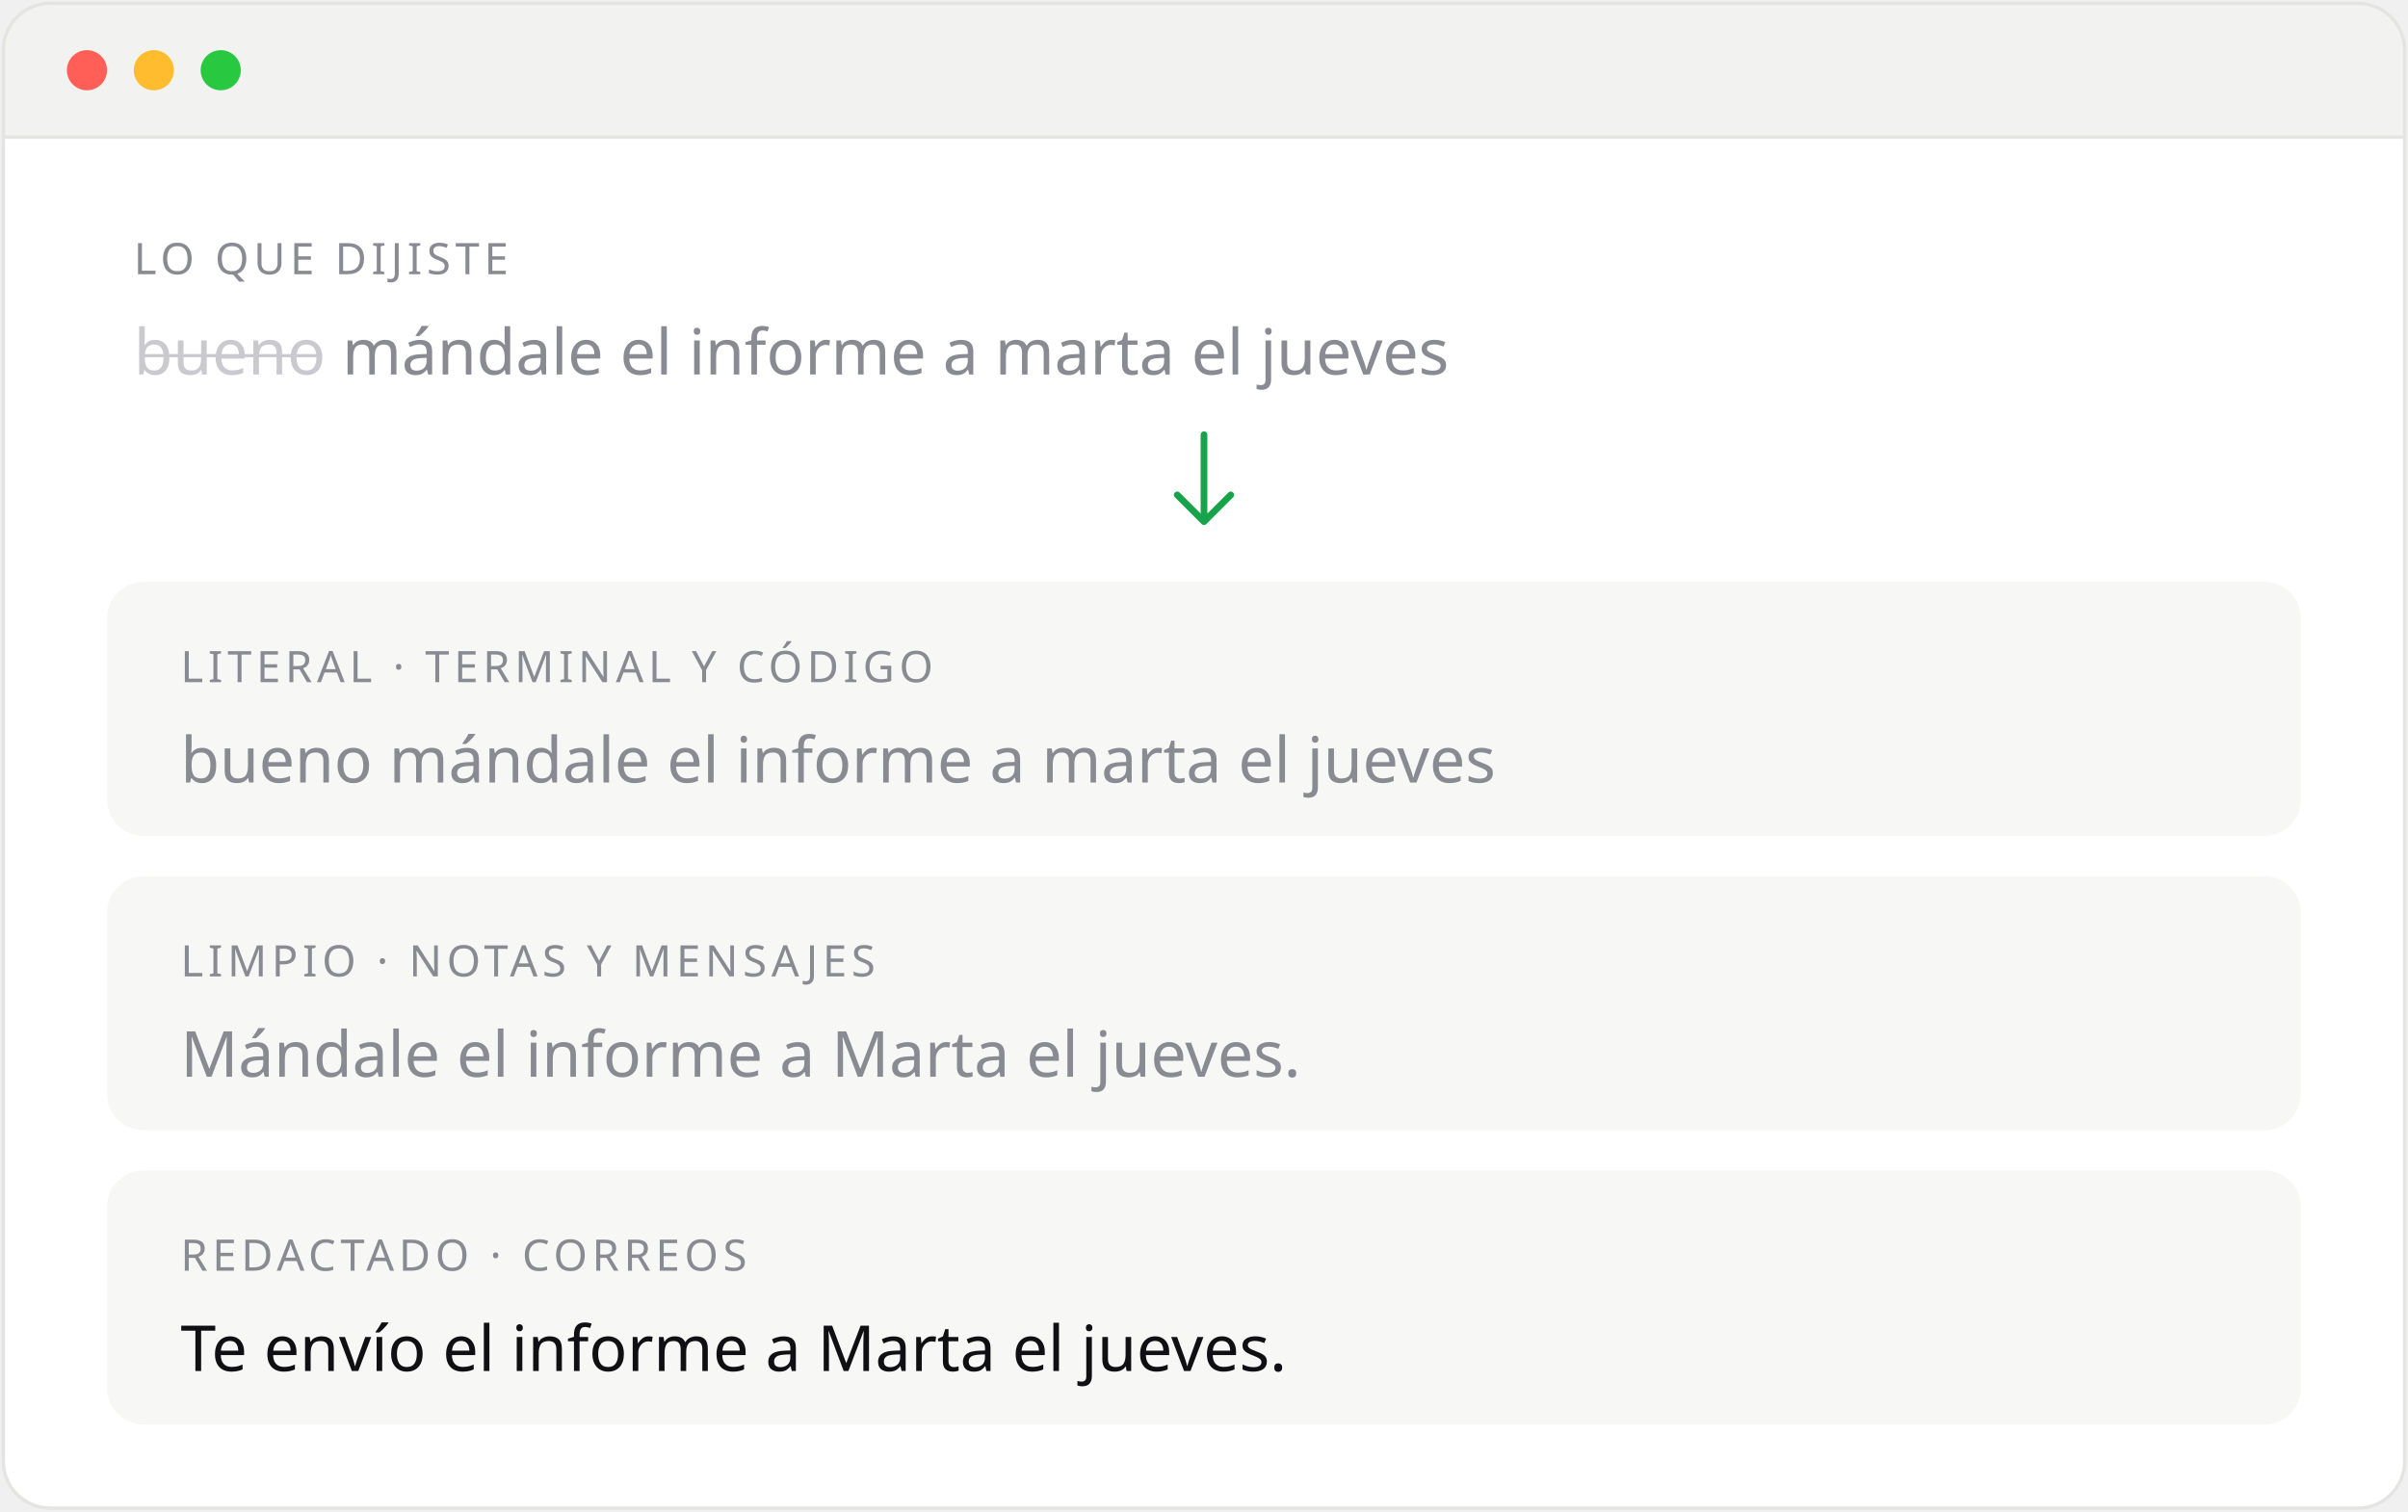
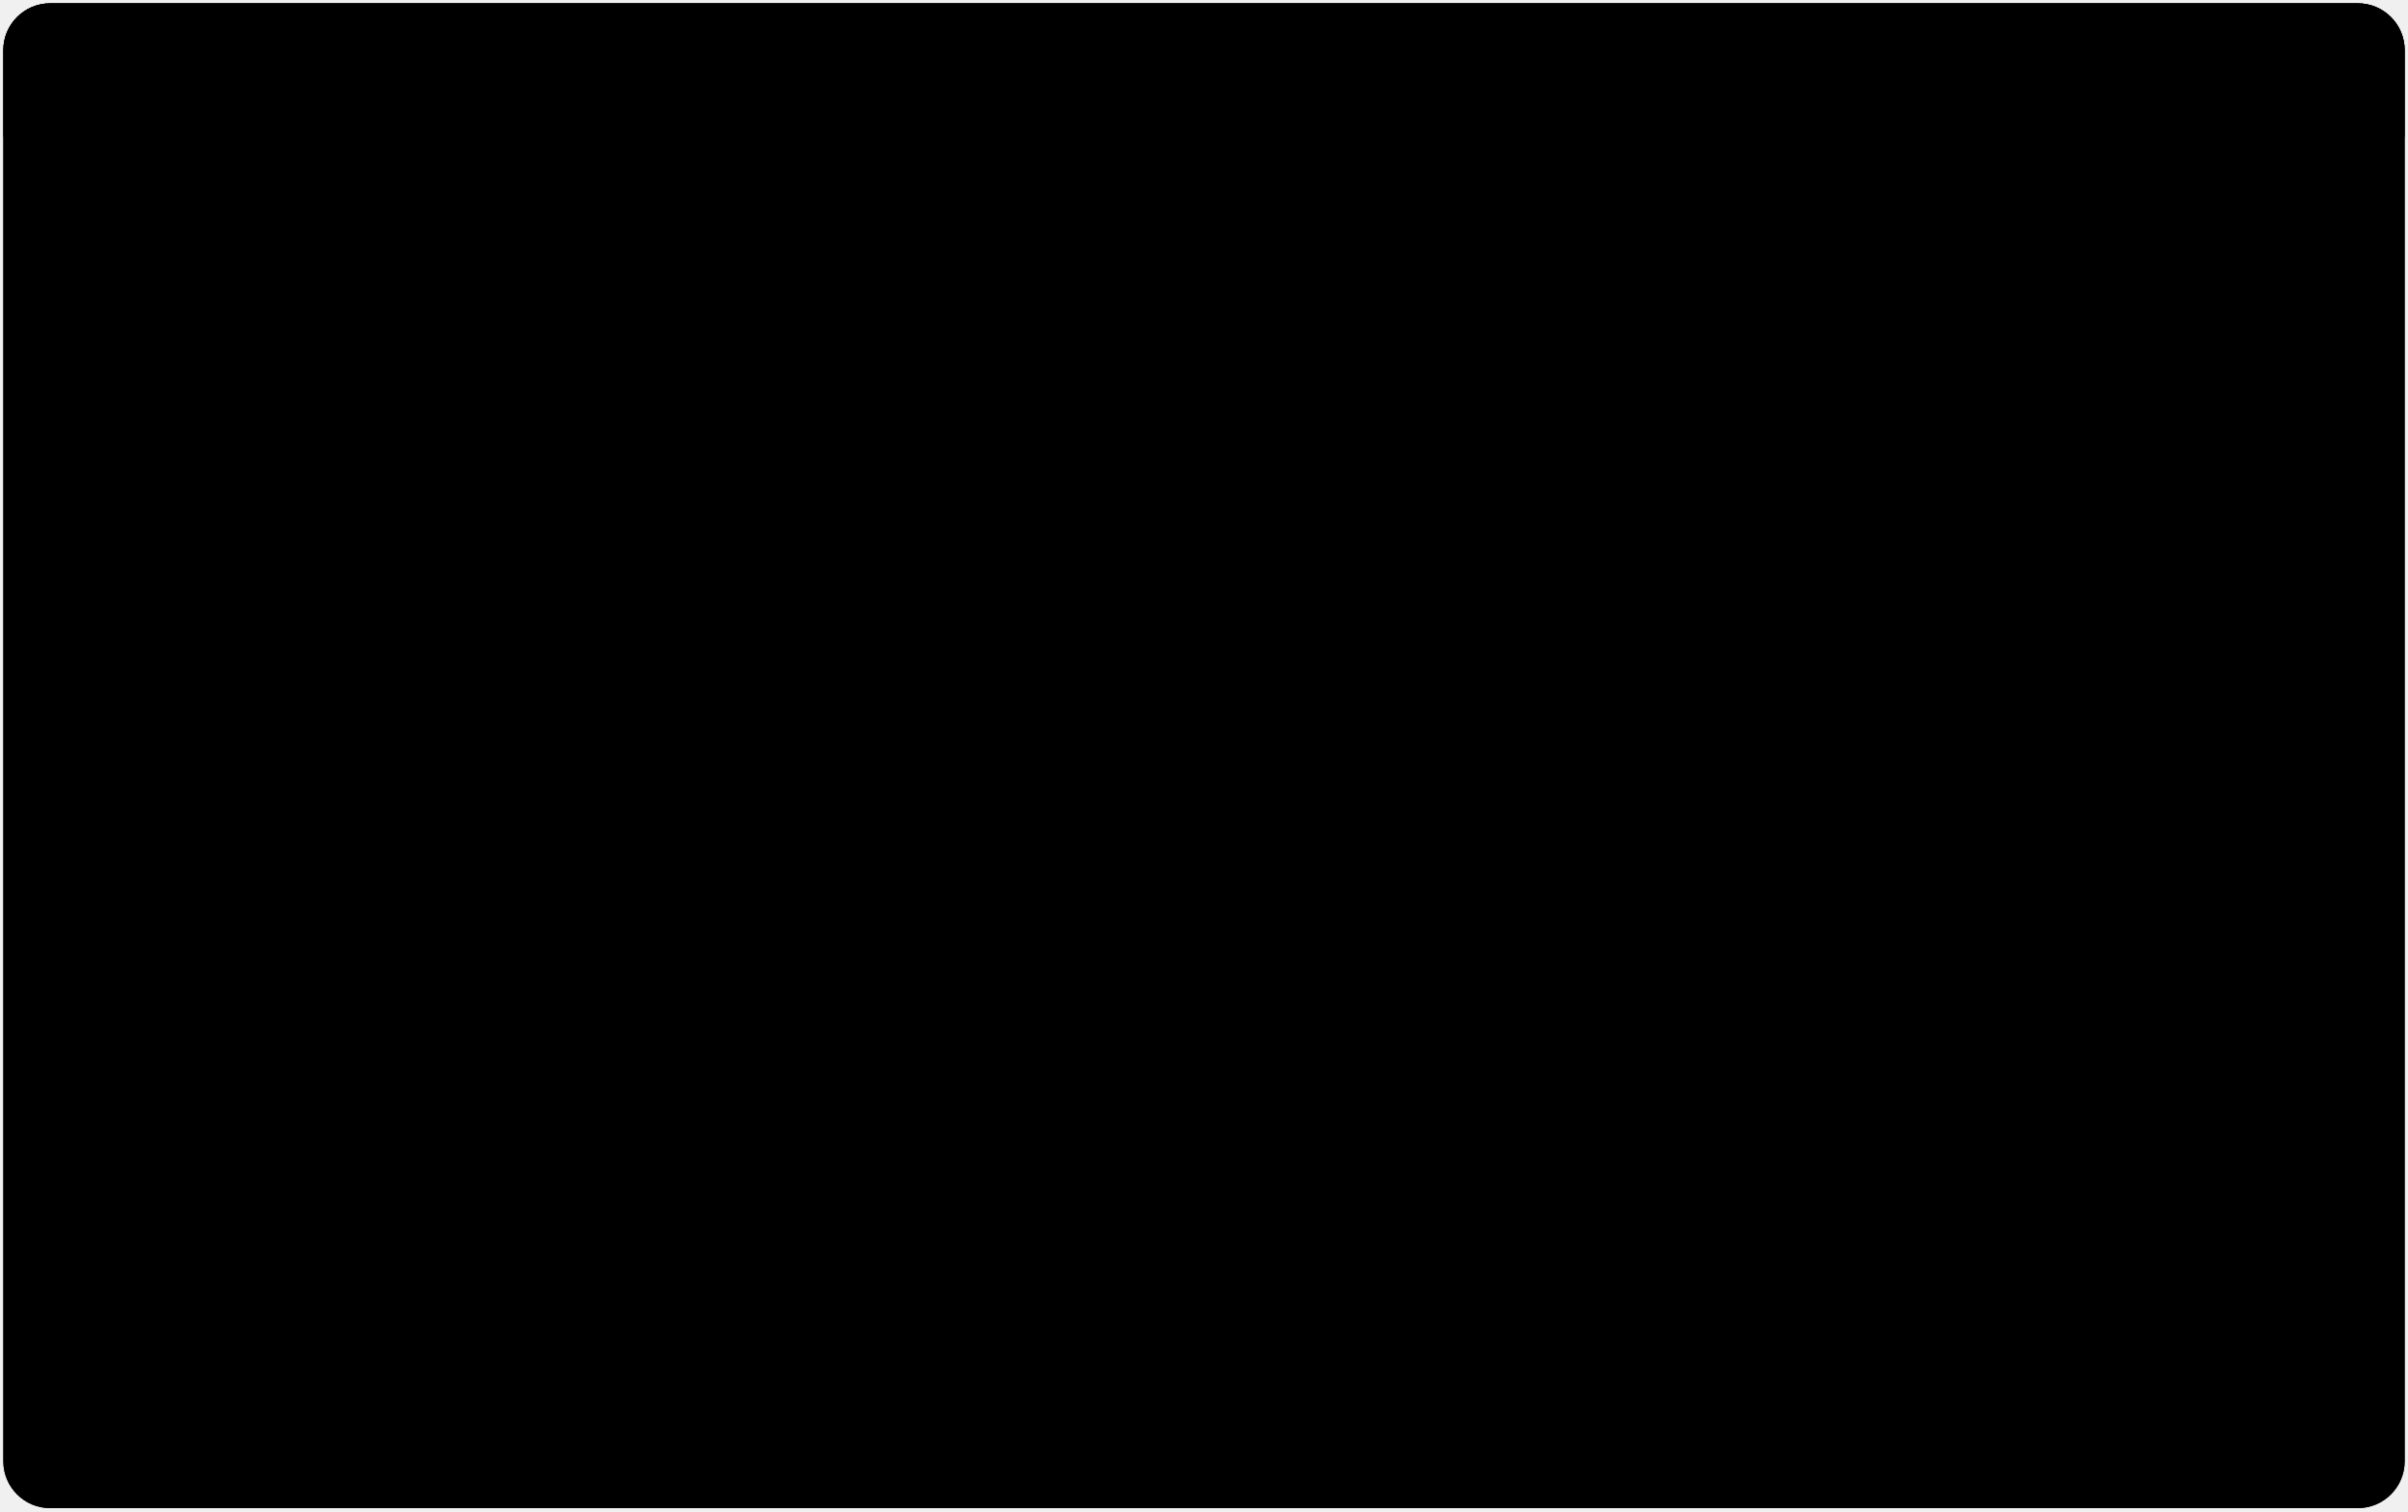
- <svg xmlns="http://www.w3.org/2000/svg" viewBox="0 0 720 452" width="720" height="452" role="img" aria-label="Los tres niveles de pulido aplicados a la misma frase: Literal la deja tal cual, Limpio la puntúa y Redactado la reescribe">
-   <style>
-     .lienzo  { fill: #ffffff; }
-     .barra   { fill: #f2f2f0; }
-     .borde   { stroke: #e4e4e0; stroke-width: 1; fill: none; }
-     .panel   { fill: #f7f7f5; }
-     .rotulo  { fill: #8a8a93; font: 500 13px 'Inter Tight', system-ui, sans-serif; letter-spacing: 1.4px; }
-     .suave   { fill: #8a8a93; font: 400 19px 'Inter Tight', system-ui, sans-serif; }
-     .fuerte  { fill: #101014; font: 500 19px 'Inter Tight', system-ui, sans-serif; }
-     .chip    { fill: #ececea; }
-     .chiptxt { fill: #55555e; font: 500 14px 'Inter Tight', system-ui, sans-serif; }
-     .verde   { fill: #16a34a; font: 500 14px 'Inter Tight', system-ui, sans-serif; }
-     .flecha  { stroke: #16a34a; stroke-width: 2; fill: none; stroke-linecap: round; stroke-linejoin: round; }
-     .tacha   { fill: #c9c9cf; text-decoration: line-through; }
-     .p1 { fill: #ff5f57; } .p2 { fill: #febc2e; } .p3 { fill: #28c840; }
-     .capsula { fill: #16161a; }
-     .onda    { stroke: #34e07a; stroke-width: 3; stroke-linecap: round; }
-     .capstxt { fill: #34e07a; font: 500 15px 'Inter Tight', system-ui, sans-serif; }
-     .sel     { fill: #b9d4ff; }
-     @media (prefers-color-scheme: dark) {
-       .lienzo { fill: #151519; } .barra { fill: #1d1d22; }
-       .borde  { stroke: #2a2a32; } .panel { fill: #1b1b21; }
-       .rotulo { fill: #86868f; } .suave { fill: #86868f; }
-       .fuerte { fill: #f0f0f4; } .chip { fill: #26262e; } .chiptxt { fill: #b9b9c2; }
-       .verde  { fill: #4ade80; } .flecha { stroke: #4ade80; }
-       .tacha  { fill: #55555e; } .sel { fill: #24405f; }
-     }
-   </style>
+ <svg xmlns="http://www.w3.org/2000/svg" class="grafico" viewBox="0 0 720 452" width="720" height="452" role="img" aria-label="Los tres niveles de pulido aplicados a la misma frase: Literal la deja tal cual, Limpio la puntúa y Redactado la reescribe">
  <rect x="1" y="1" width="718" height="450" rx="14" class="lienzo" />
  <path d="M1 15a14 14 0 0 1 14-14h690a14 14 0 0 1 14 14v26H1z" class="barra" />
  <circle cx="26" cy="21" r="6" class="p1" />
  <circle cx="46" cy="21" r="6" class="p2" />
  <circle cx="66" cy="21" r="6" class="p3" />
  <line x1="1" y1="41" x2="719" y2="41" class="borde" />
  <rect x="1" y="1" width="718" height="450" rx="14" class="borde" />
  <text x="40" y="82" class="rotulo">LO QUE DIJISTE</text>
  <text x="40" y="112" class="suave">
    <tspan class="tacha">bueno</tspan> mándale el informe a marta el jueves</text>
  <path d="M360 130v26m0 0-8-8m8 8 8-8" class="flecha" />
  <rect x="32" y="174" width="656" height="76" rx="11" class="panel" />
  <text x="54" y="204" class="rotulo">LITERAL · TERMINAL Y CÓDIGO</text>
  <text x="54" y="234" class="suave">bueno mándale el informe a marta el jueves</text>
  <rect x="32" y="262" width="656" height="76" rx="11" class="panel" />
  <text x="54" y="292" class="rotulo">LIMPIO · NOTAS Y MENSAJES</text>
  <text x="54" y="322" class="suave">Mándale el informe a Marta el jueves.</text>
  <rect x="32" y="350" width="656" height="76" rx="11" class="panel" />
  <text x="54" y="380" class="rotulo">REDACTADO · CORREOS</text>
  <text x="54" y="410" class="fuerte">Te envío el informe a Marta el jueves.</text>
</svg>
